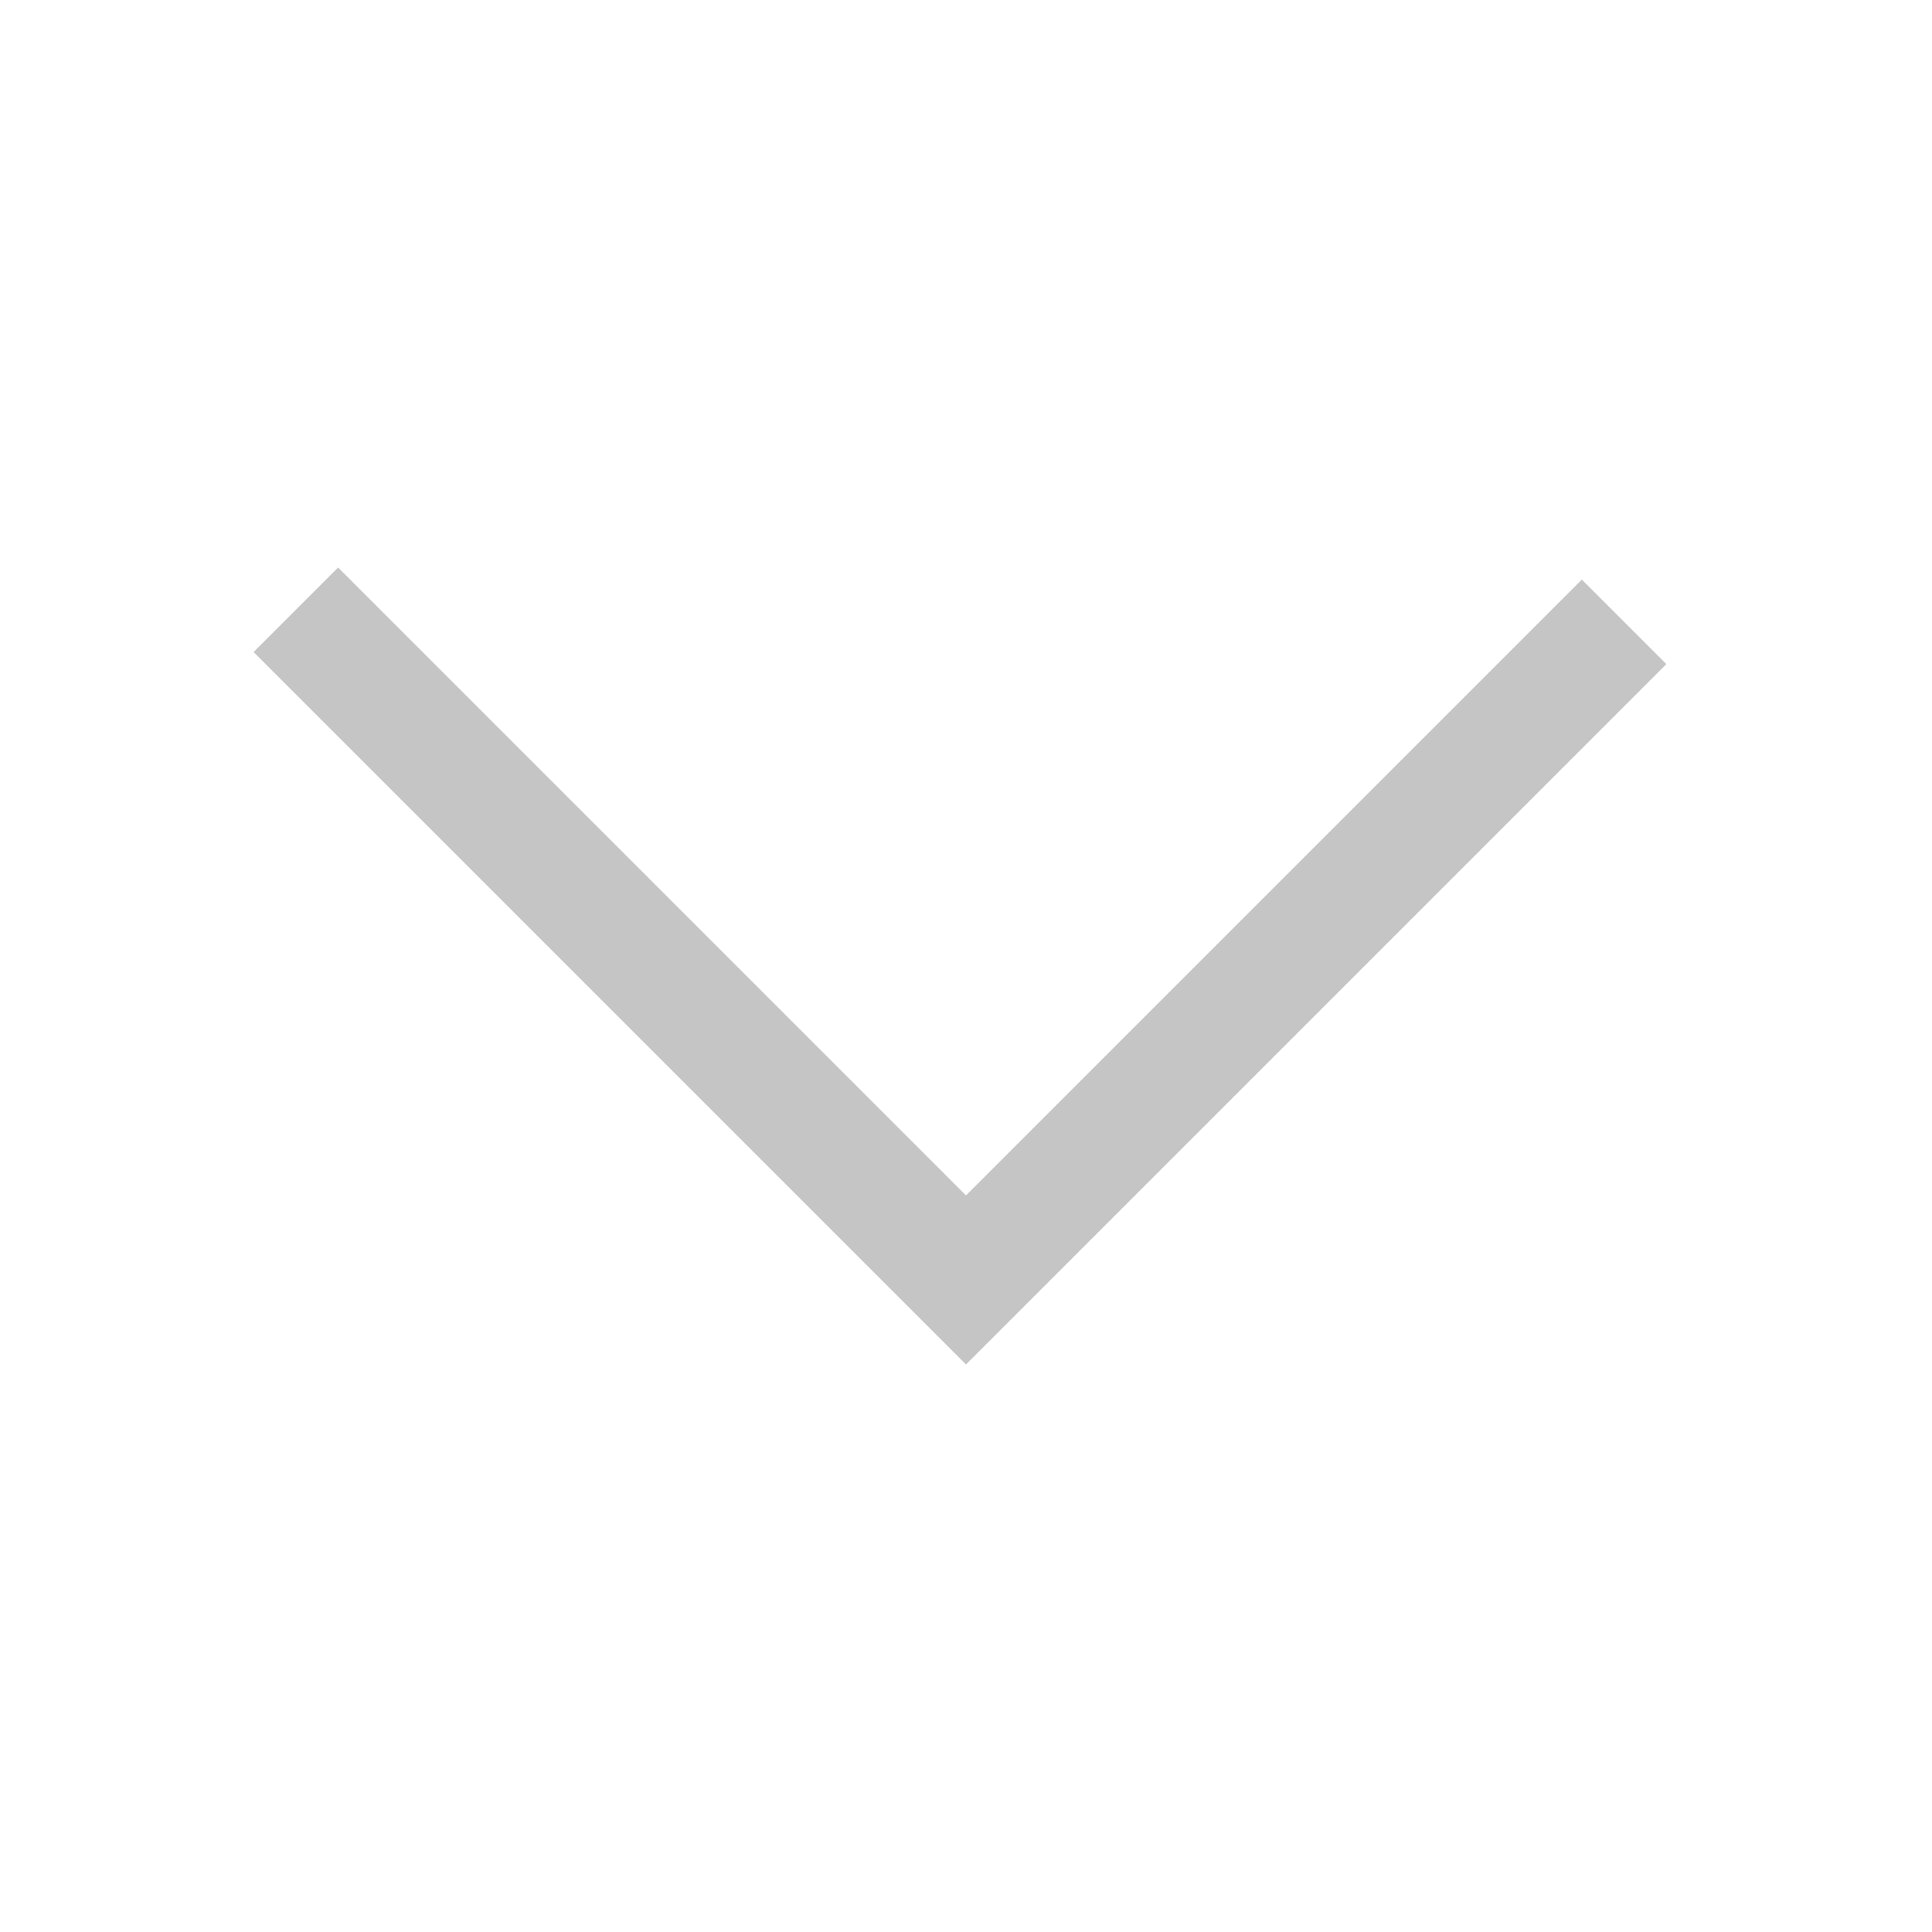
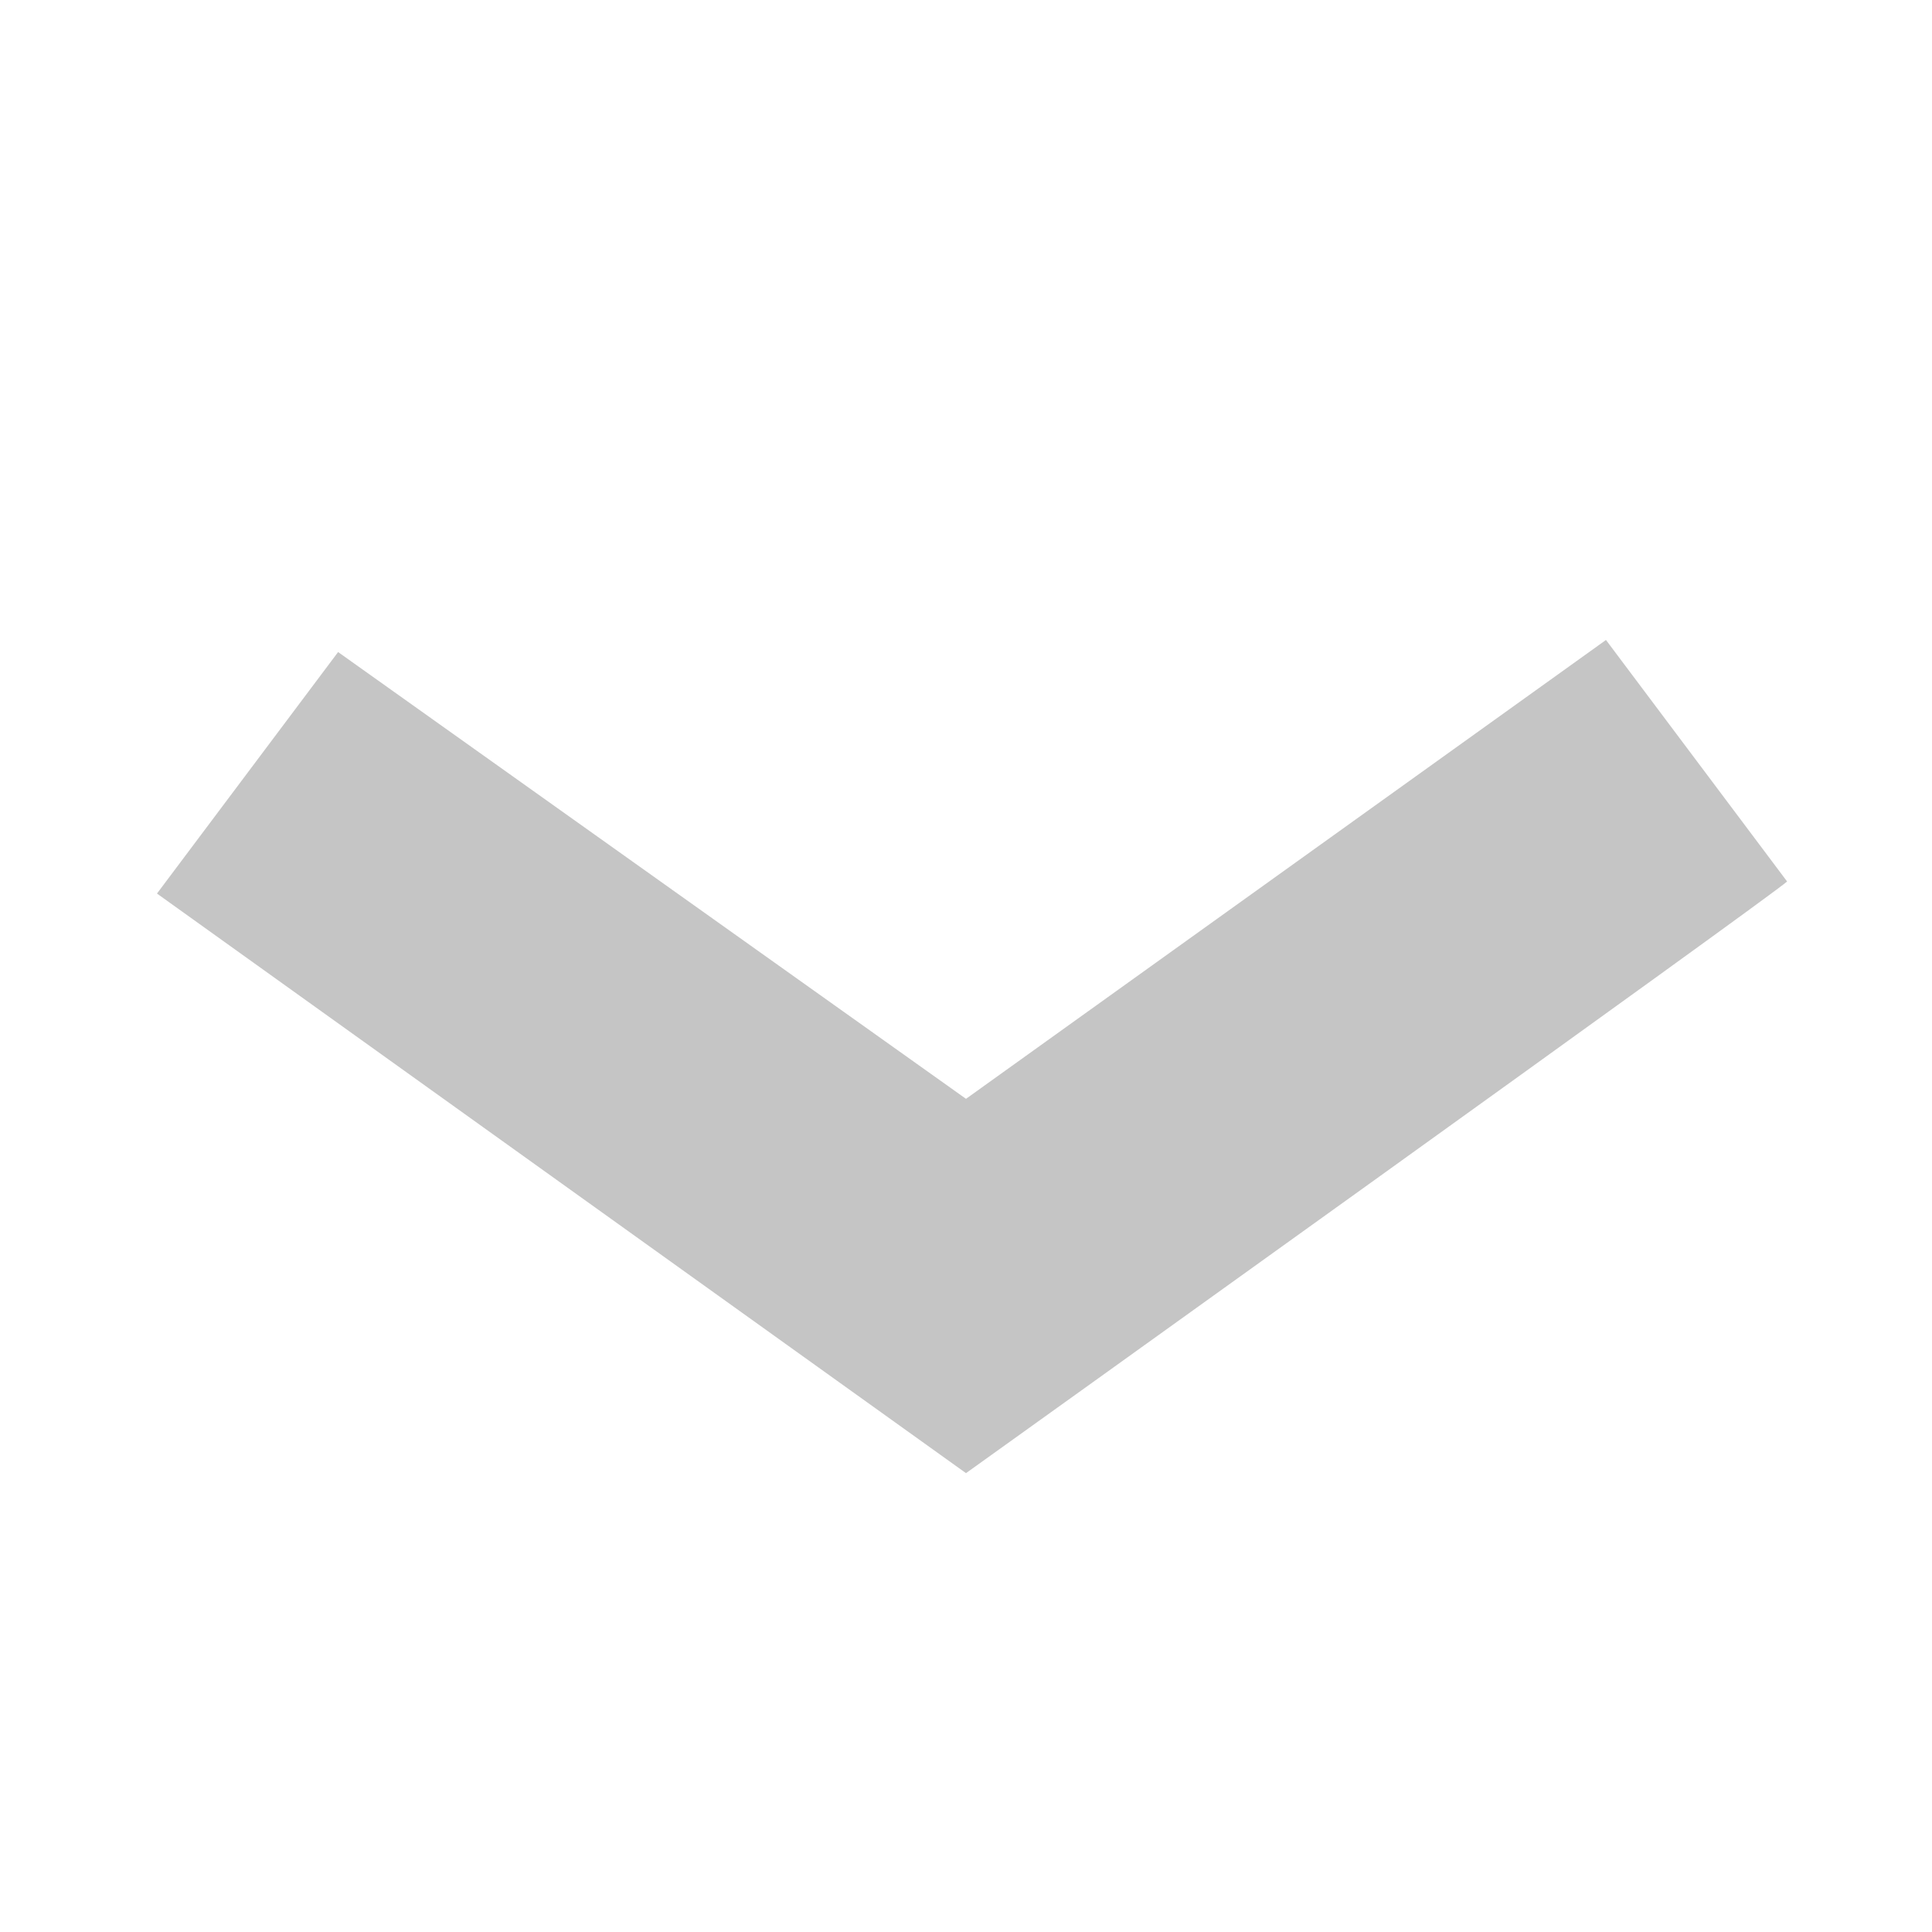
<svg xmlns="http://www.w3.org/2000/svg" version="1.1" id="Layer_1" x="0px" y="0px" viewBox="0 0 16 16" style="enable-background:new 0 0 16 16;" xml:space="preserve">
  <style type="text/css">
	.st0{fill:#C5C5C5;}
</style>
-   <path id="iconBg" class="st0" d="M8,11.3L2.1,5.4l0.7-0.7L8,9.9l5.1-5.1l0.7,0.7C13.9,5.4,8,11.3,8,11.3z" />
+   <path id="iconBg" class="st0" d="M8,12.2L1.3,7.4l1.5-2L8,9.1l5.3-3.8l1.5,2C14.7,7.4,8,12.2,8,12.2z" />
</svg>
